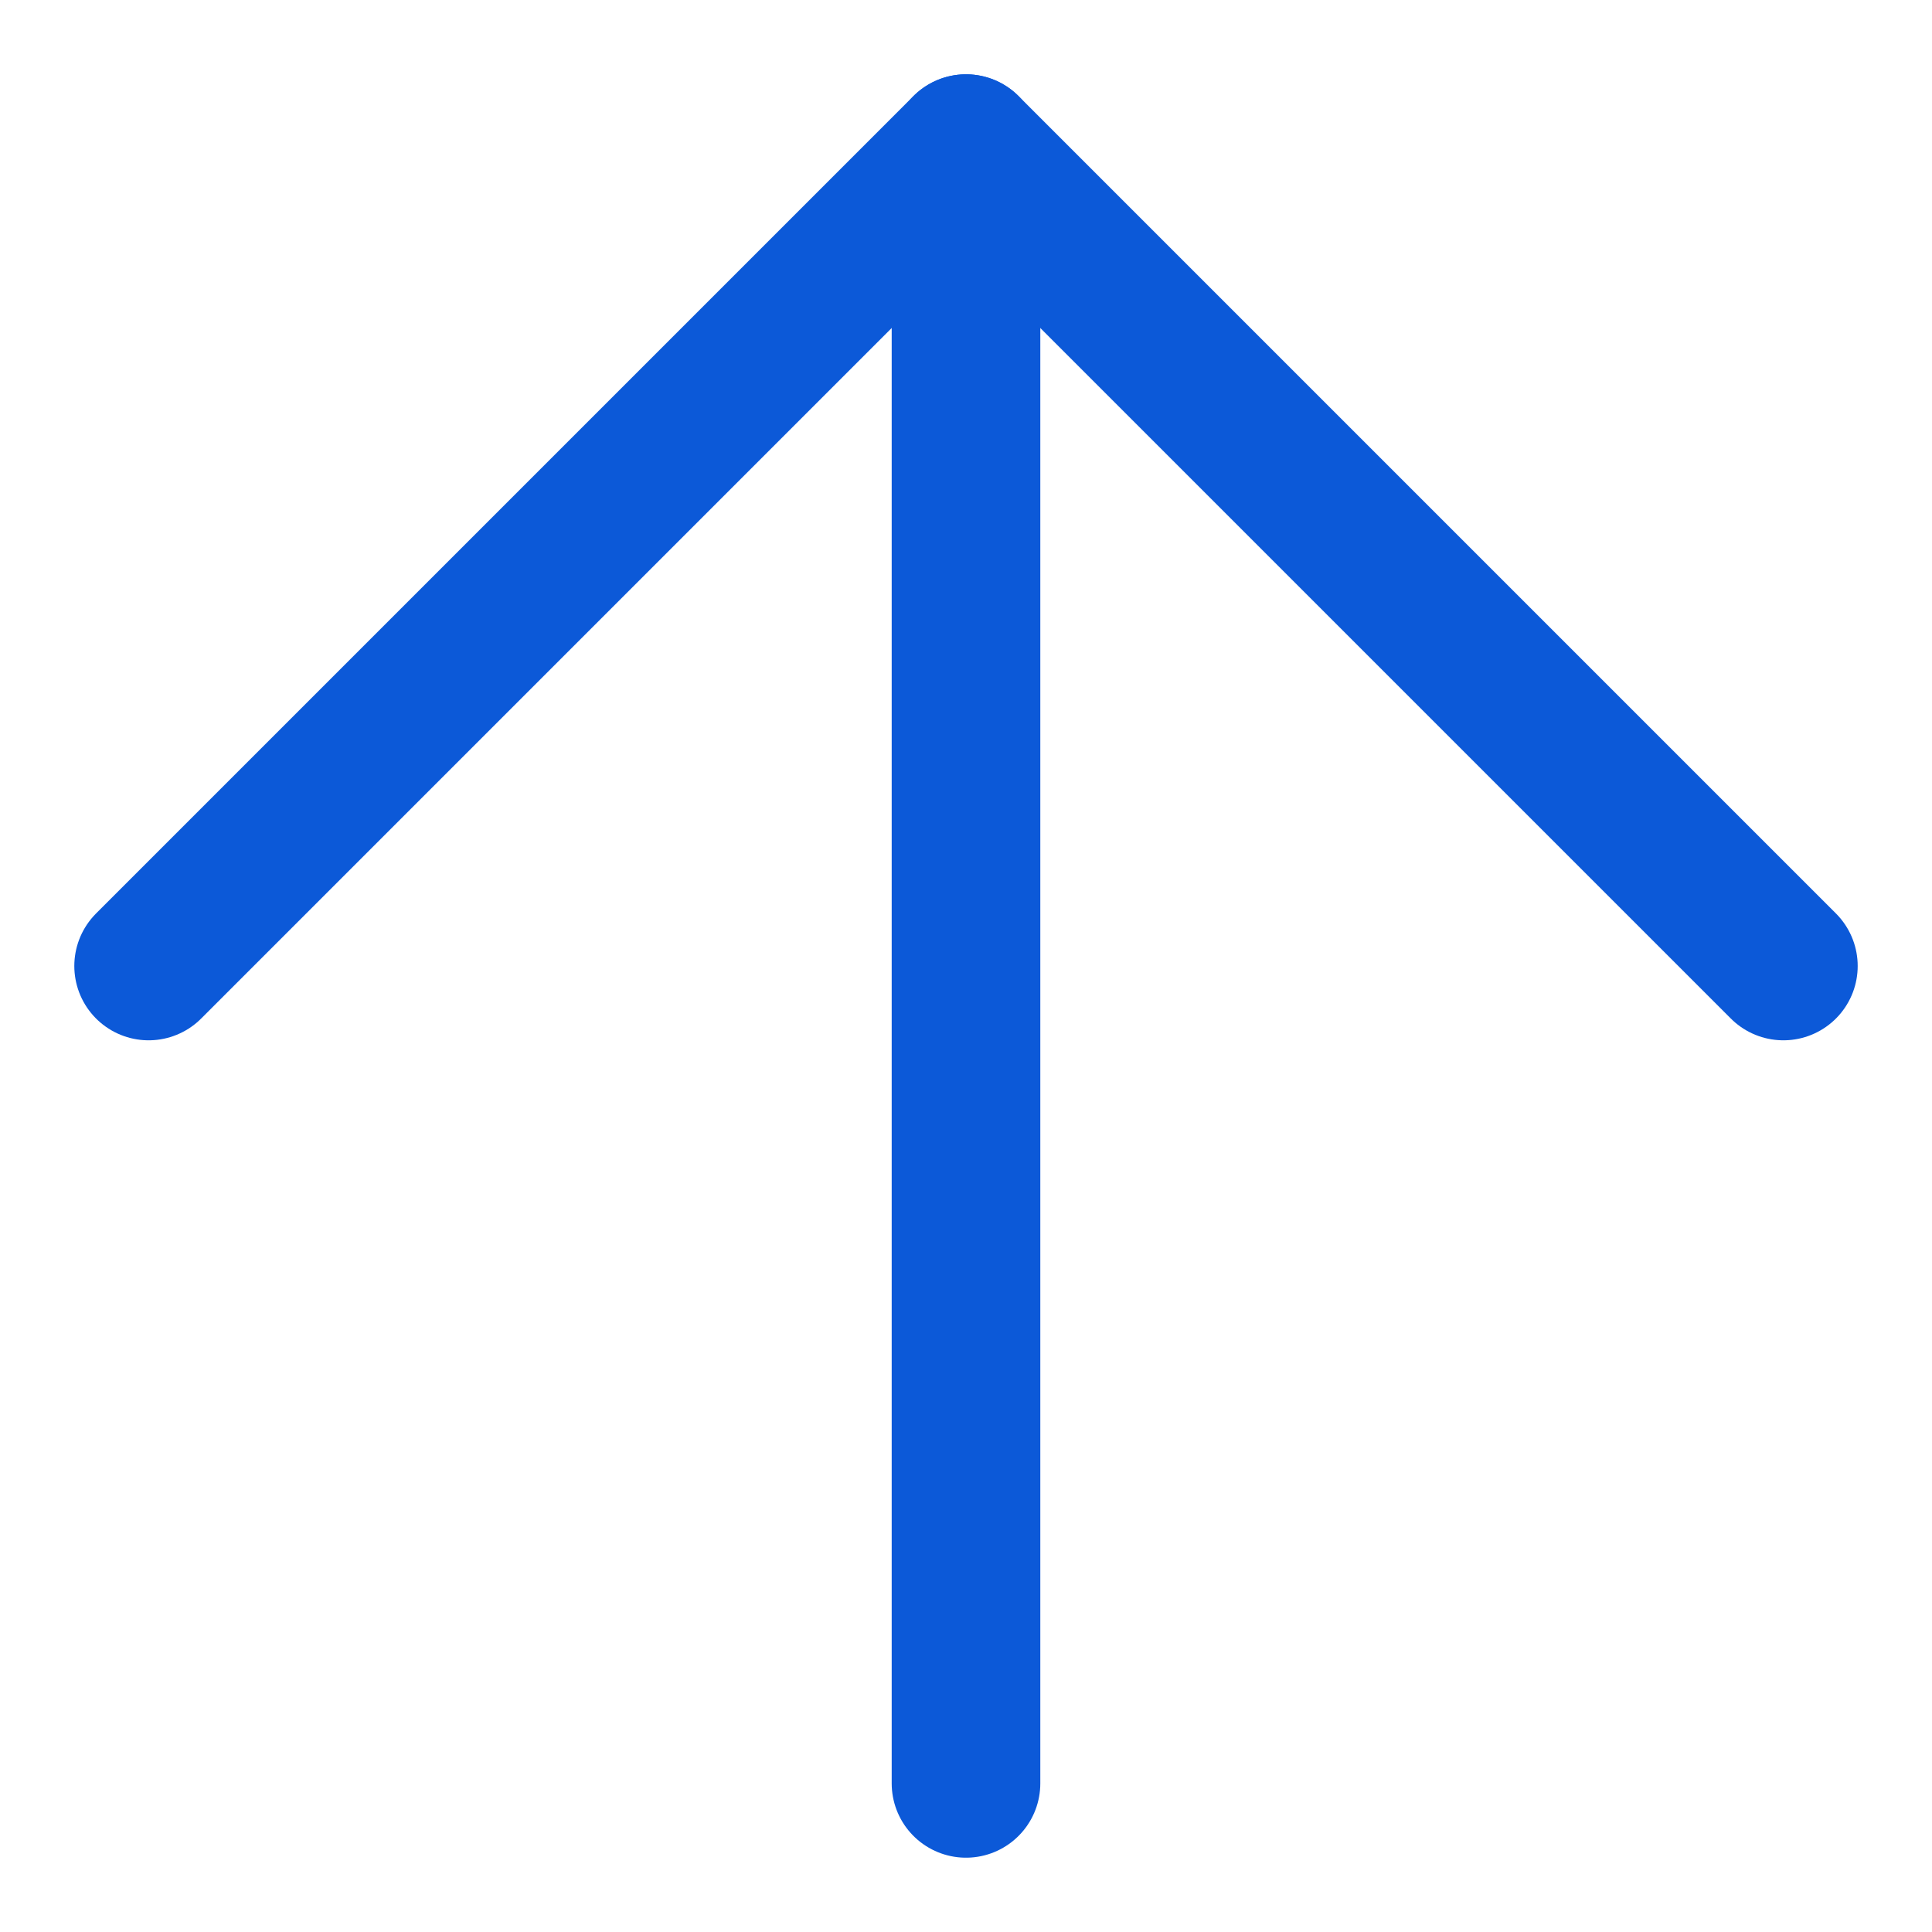
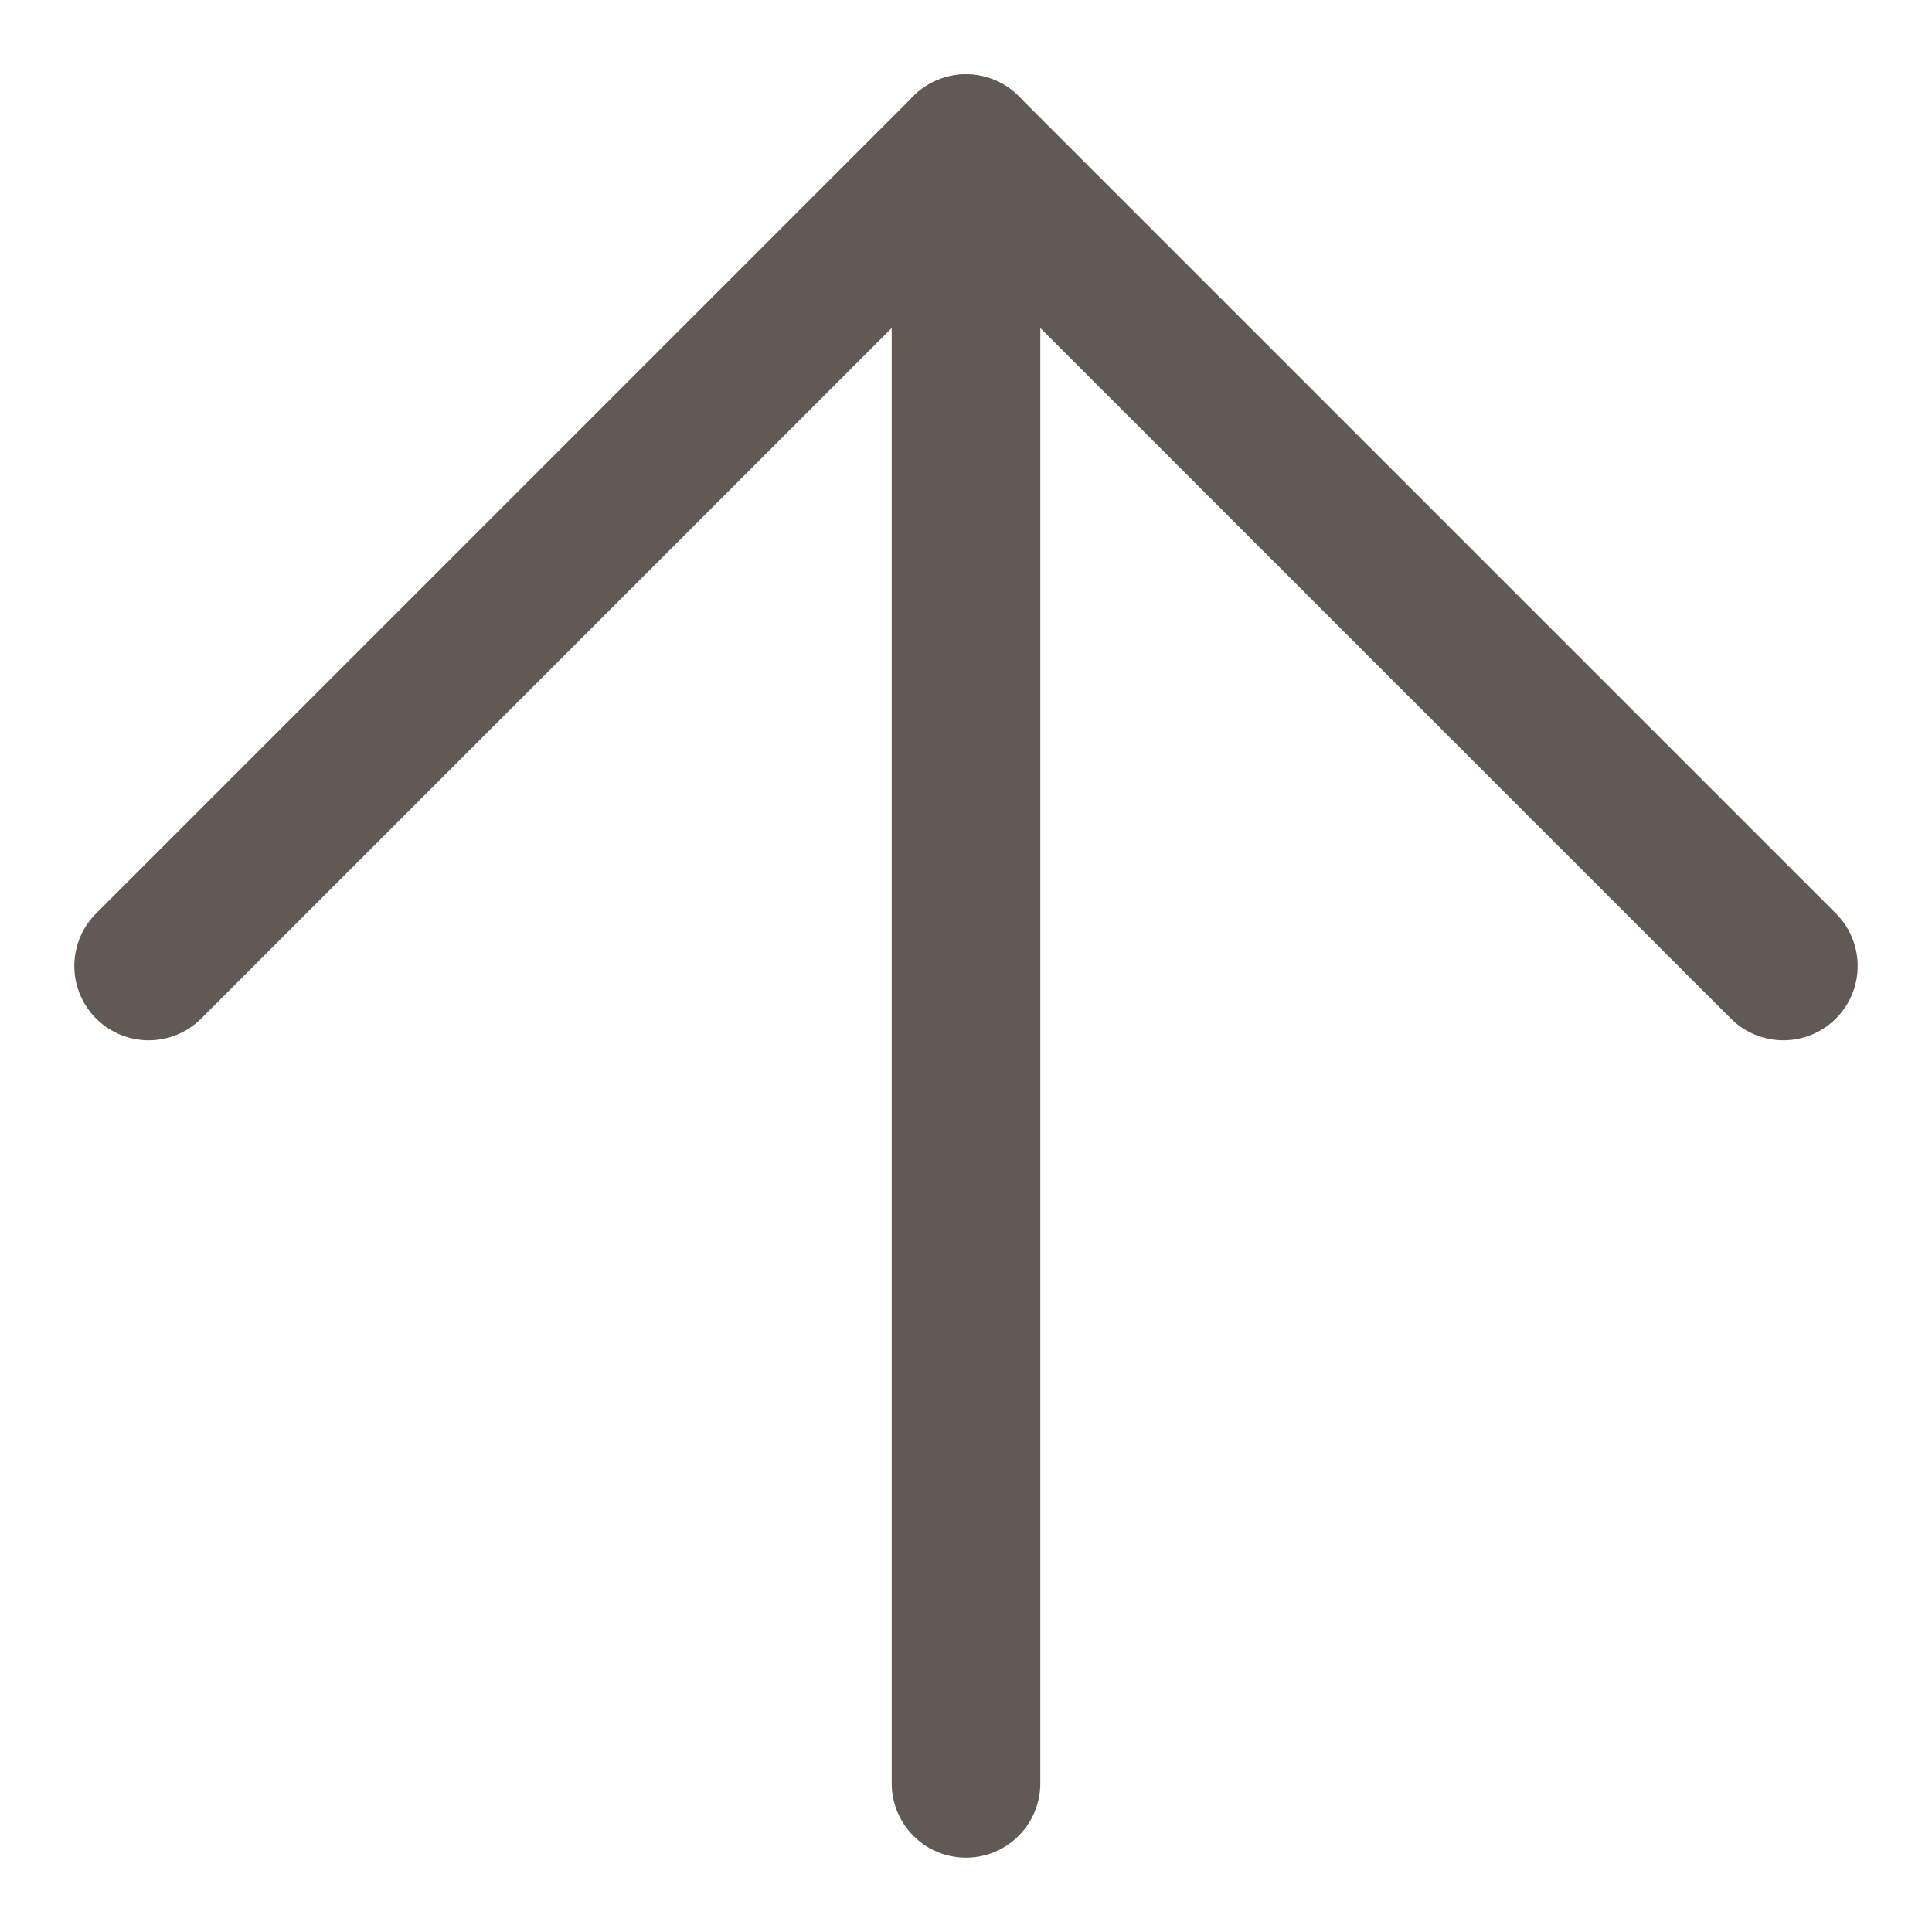
<svg xmlns="http://www.w3.org/2000/svg" width="13" height="13" viewBox="0 0 13 13" fill="none">
-   <path d="M1 6.5L6.5 1L12 6.5" stroke="#0C59D8" stroke-linecap="round" stroke-linejoin="round" />
-   <path d="M6.5 1C6.5 1.489 6.5 8.537 6.5 12" stroke="#0C59D8" stroke-linecap="round" />
+   <path d="M1 6.5L6.5 1L12 6.5" stroke="#625954" stroke-linecap="round" stroke-linejoin="round" />
+   <path d="M6.5 1C6.5 1.489 6.5 8.537 6.5 12" stroke="#625954" stroke-linecap="round" />
</svg>
